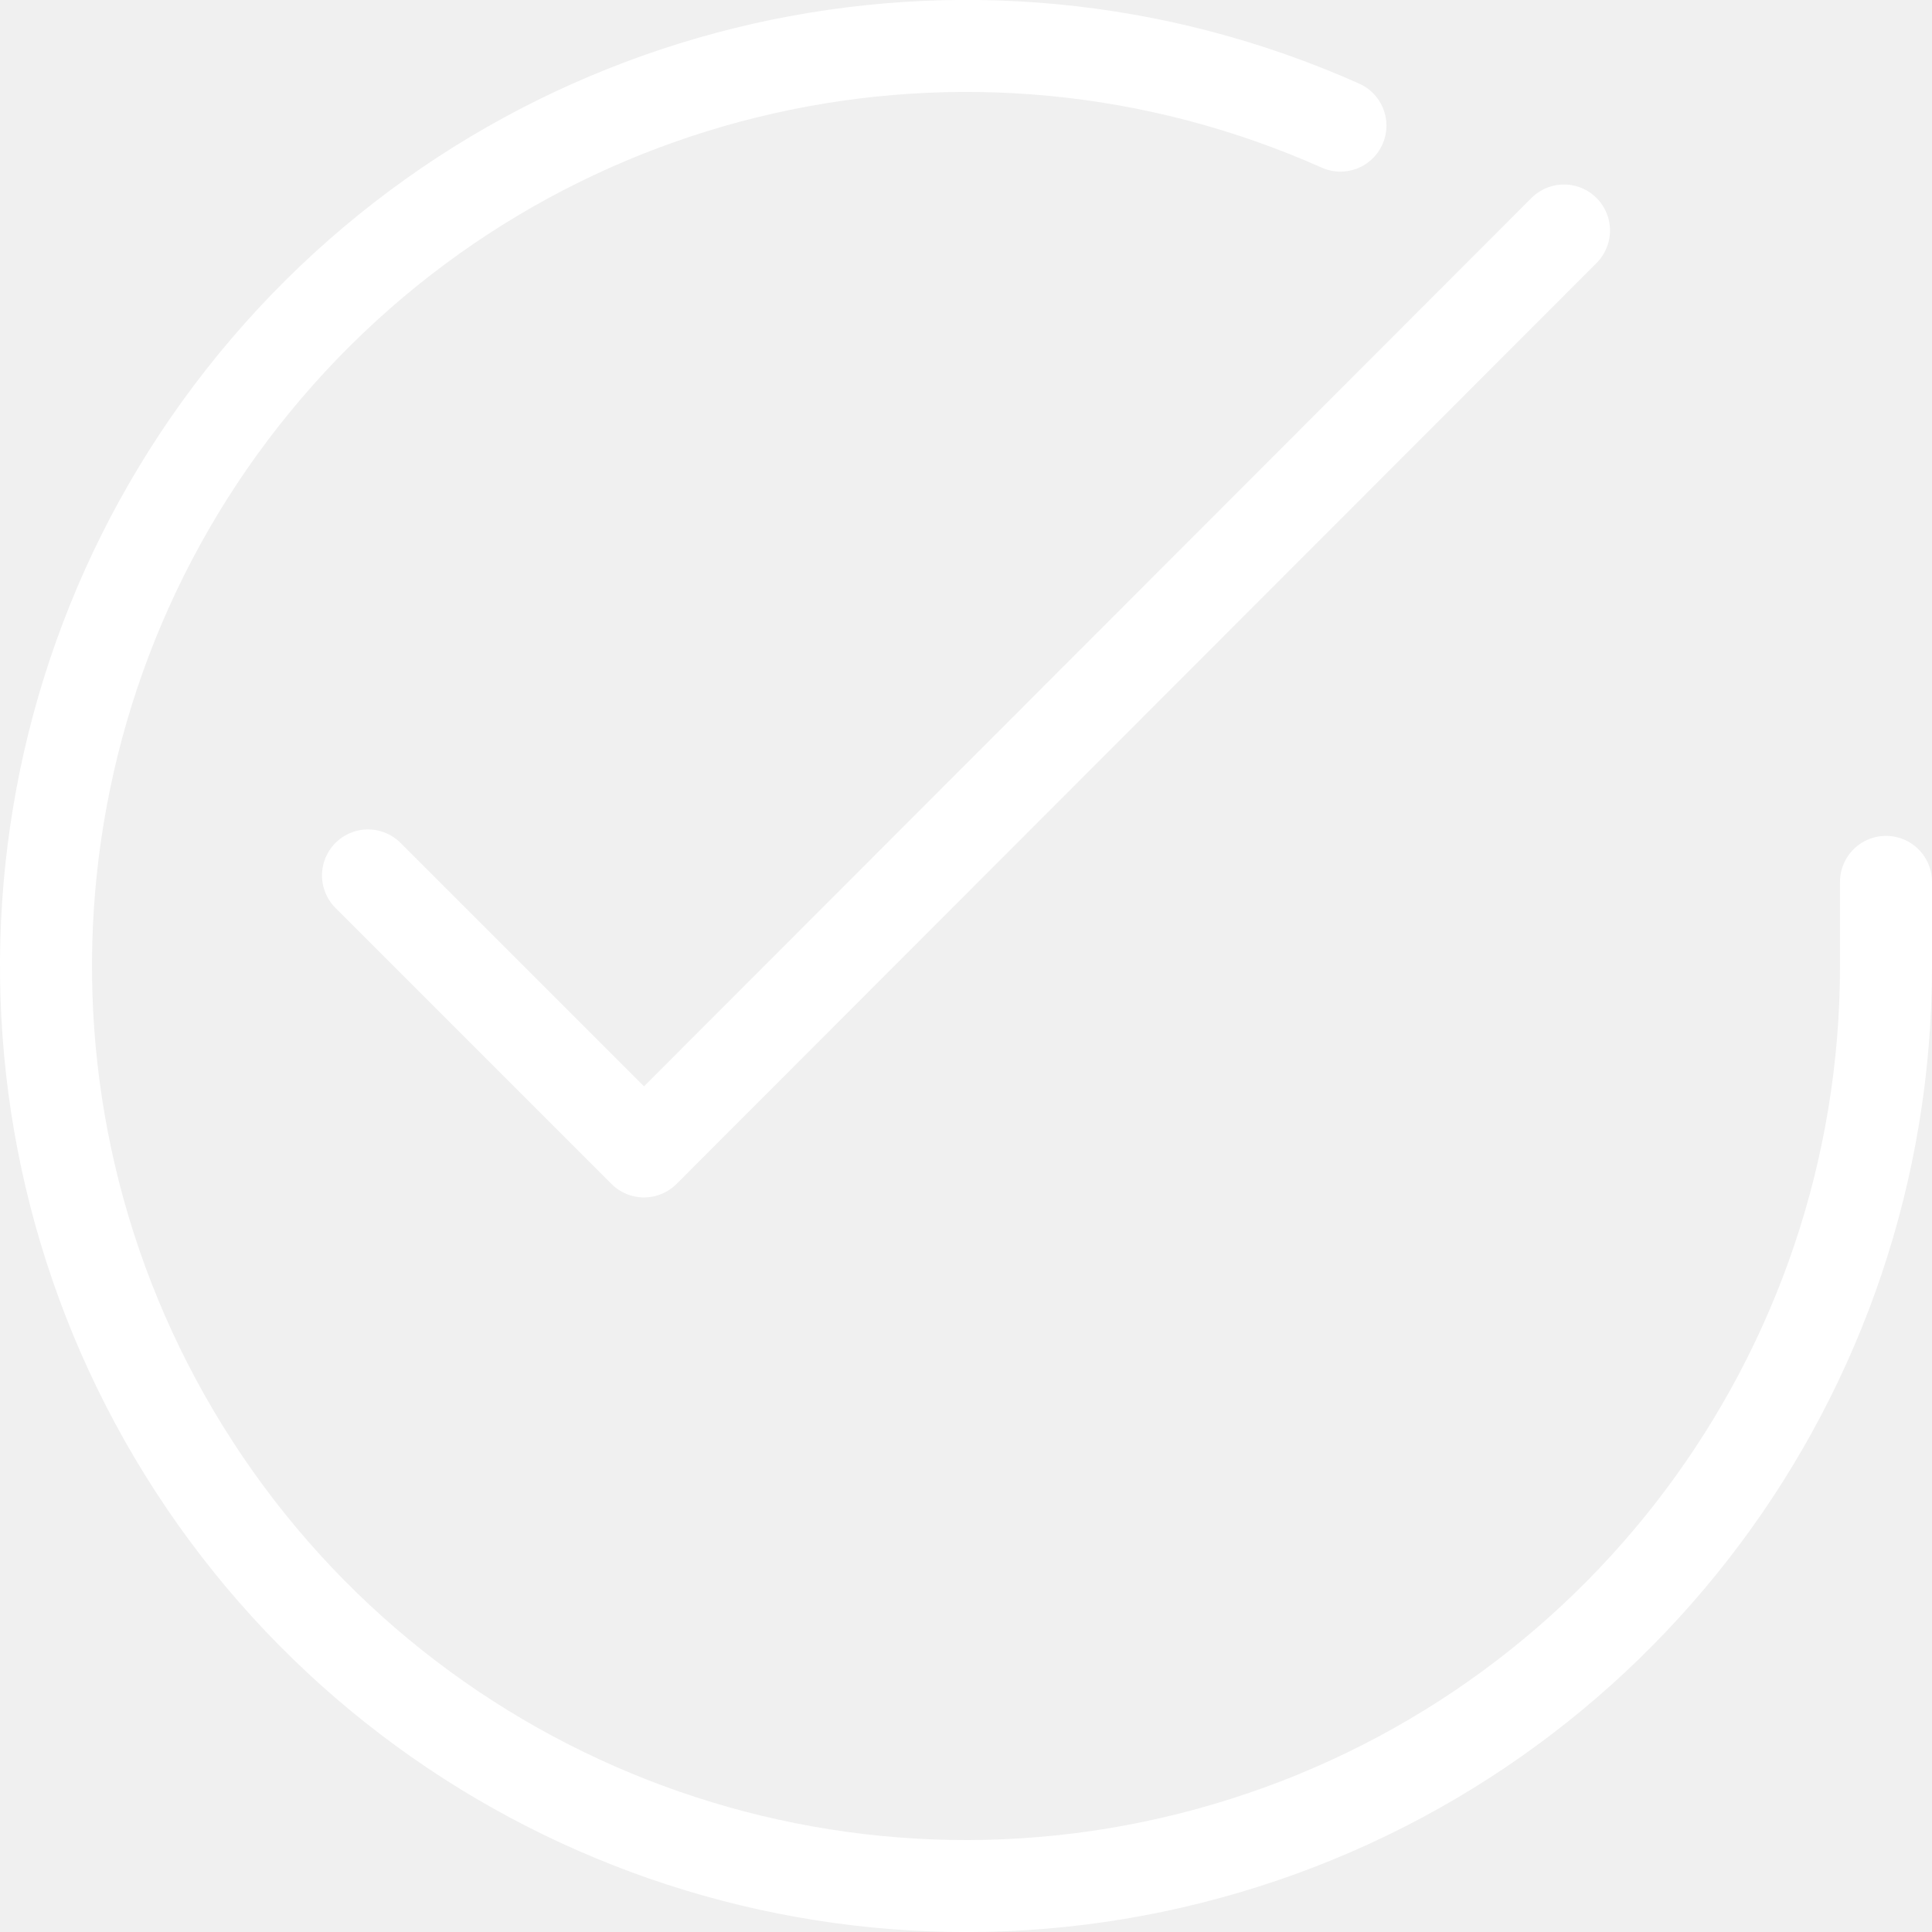
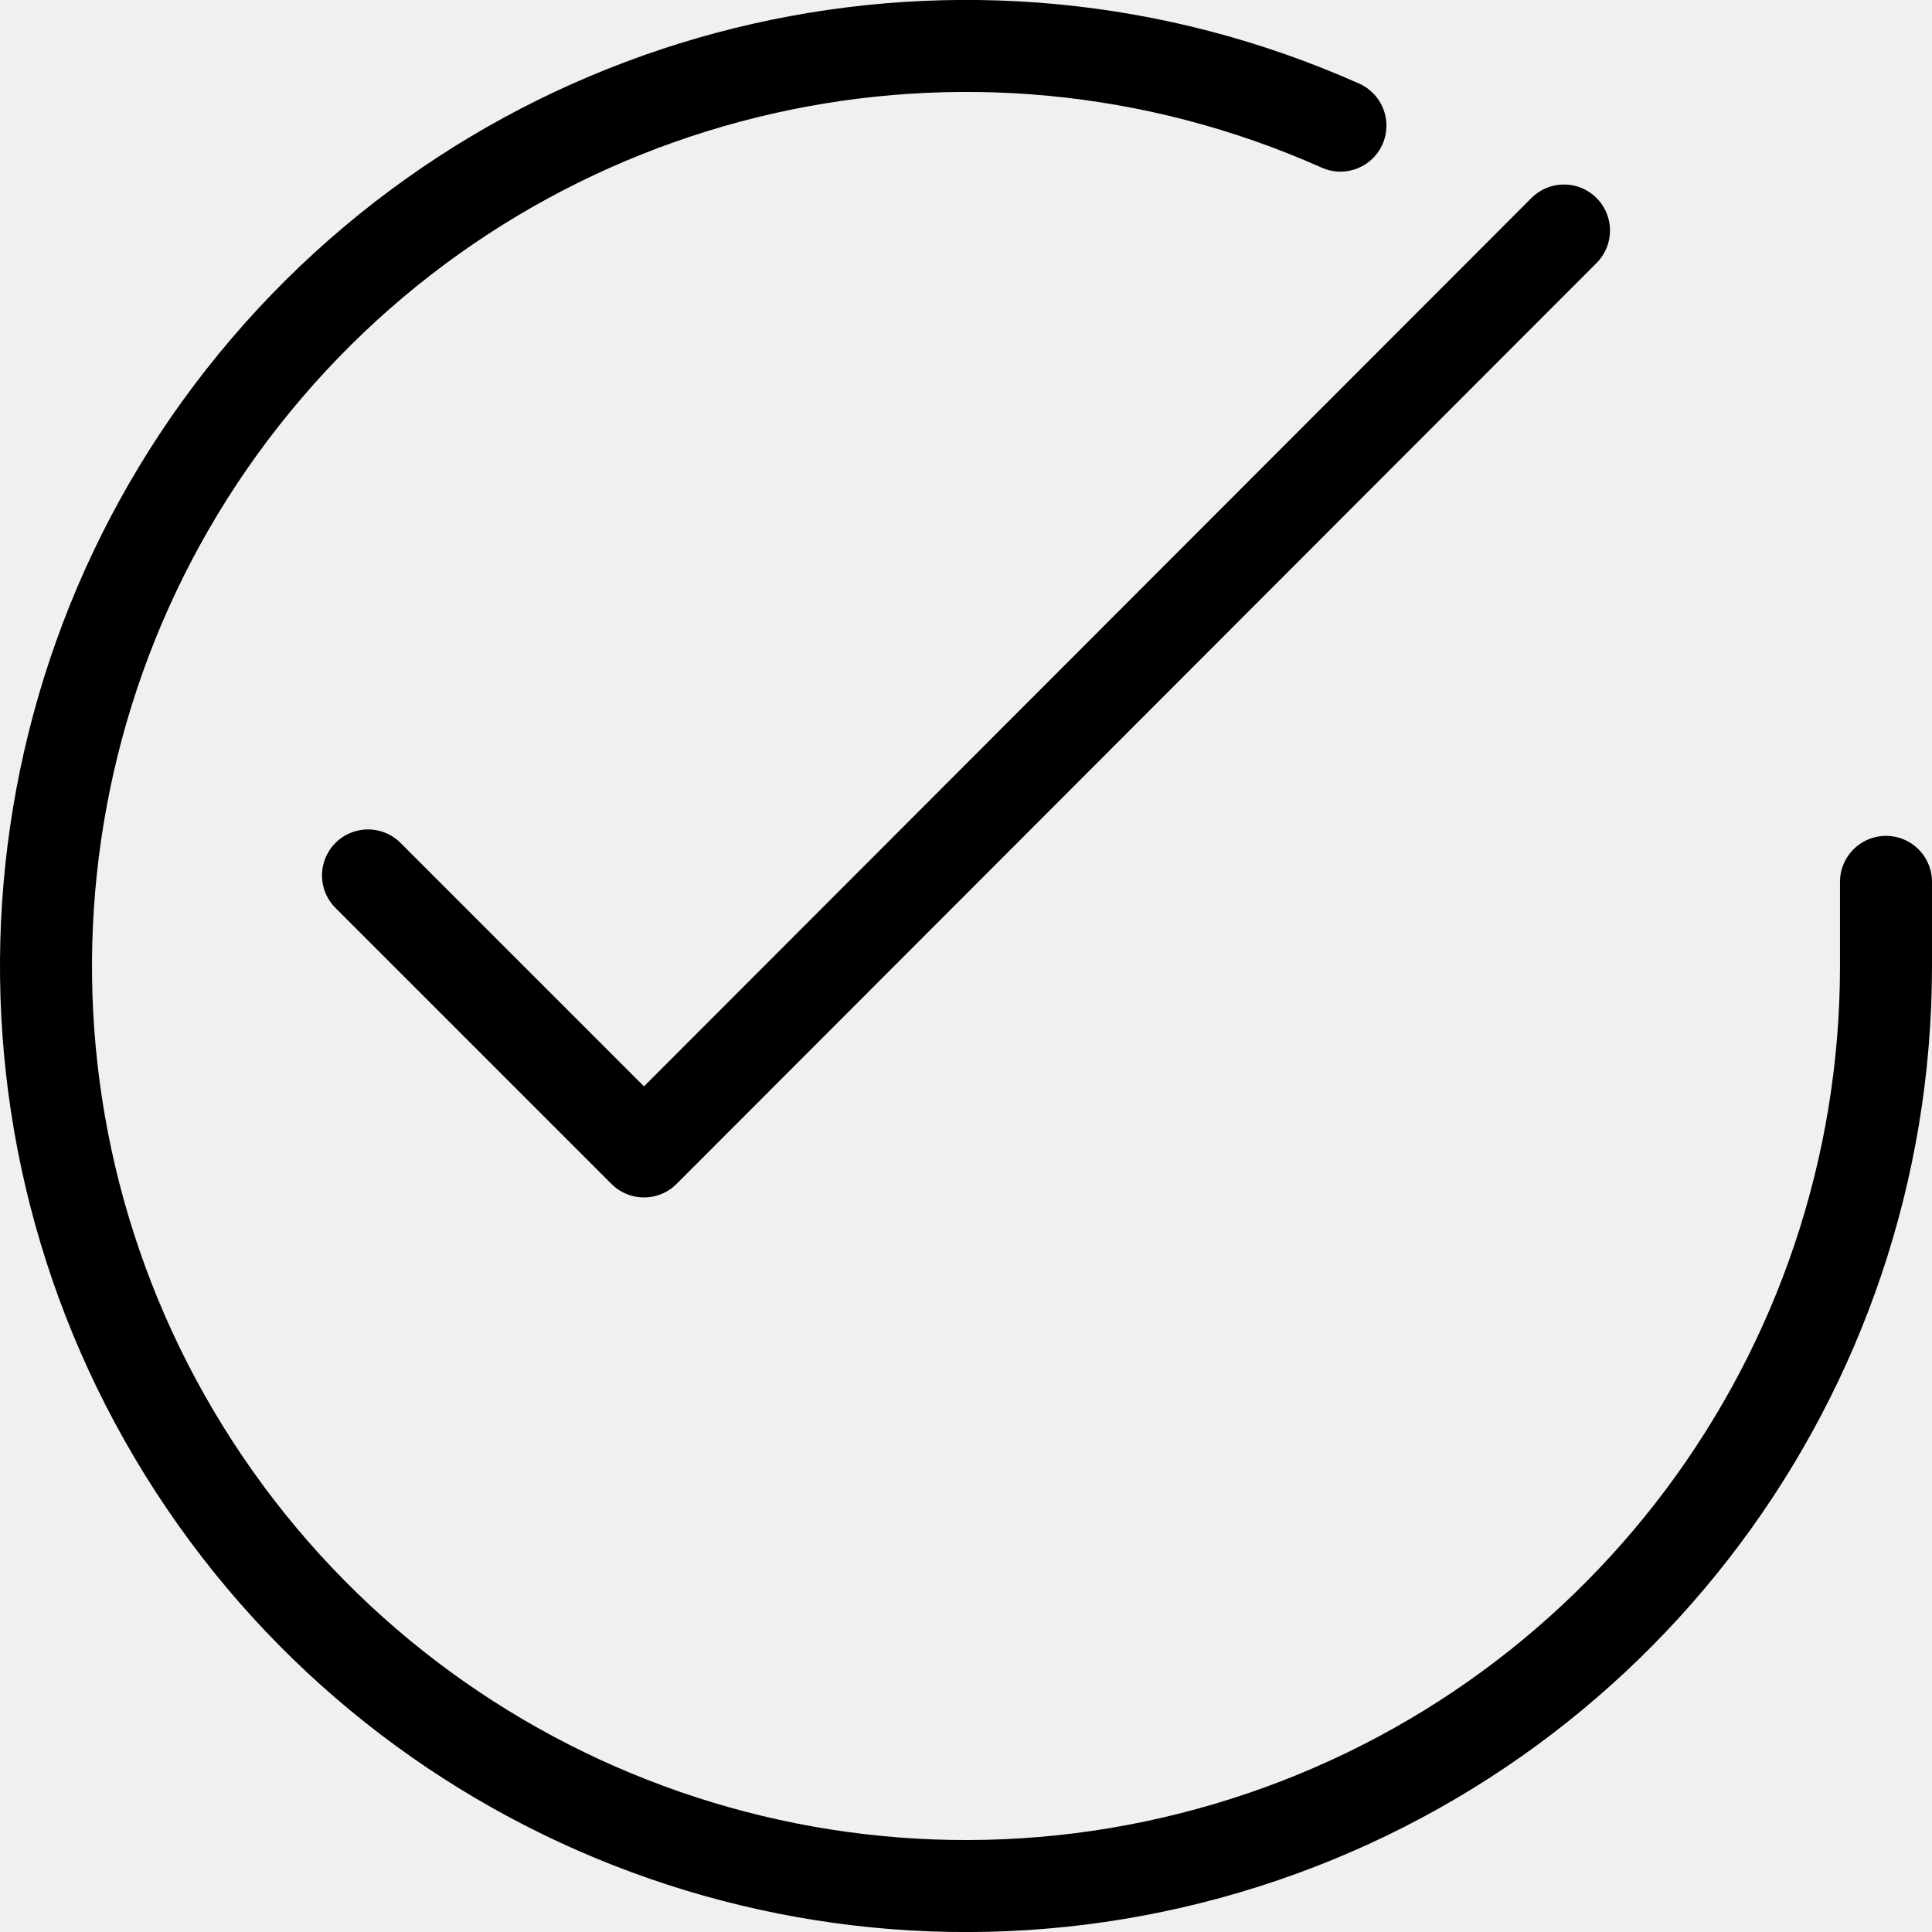
<svg xmlns="http://www.w3.org/2000/svg" width="42" height="42" fill="none">
-   <path d="M41 19.171v1.84a20 20 0 11-11.86-18.28" stroke="#fff" stroke-width="2" stroke-linecap="round" stroke-linejoin="round" />
-   <path d="M34 5.011l-20 20.02-6-6" stroke="#fff" stroke-width="2" stroke-linecap="round" stroke-linejoin="round" />
+   <path d="M41 19.171v1.84a20 20 0 11-11.86-18.28" stroke="#000" stroke-width="2" stroke-linecap="round" stroke-linejoin="round" />
+   <path d="M34 5.011l-20 20.02-6-6" stroke="#000" stroke-width="2" stroke-linecap="round" stroke-linejoin="round" />
</svg>
